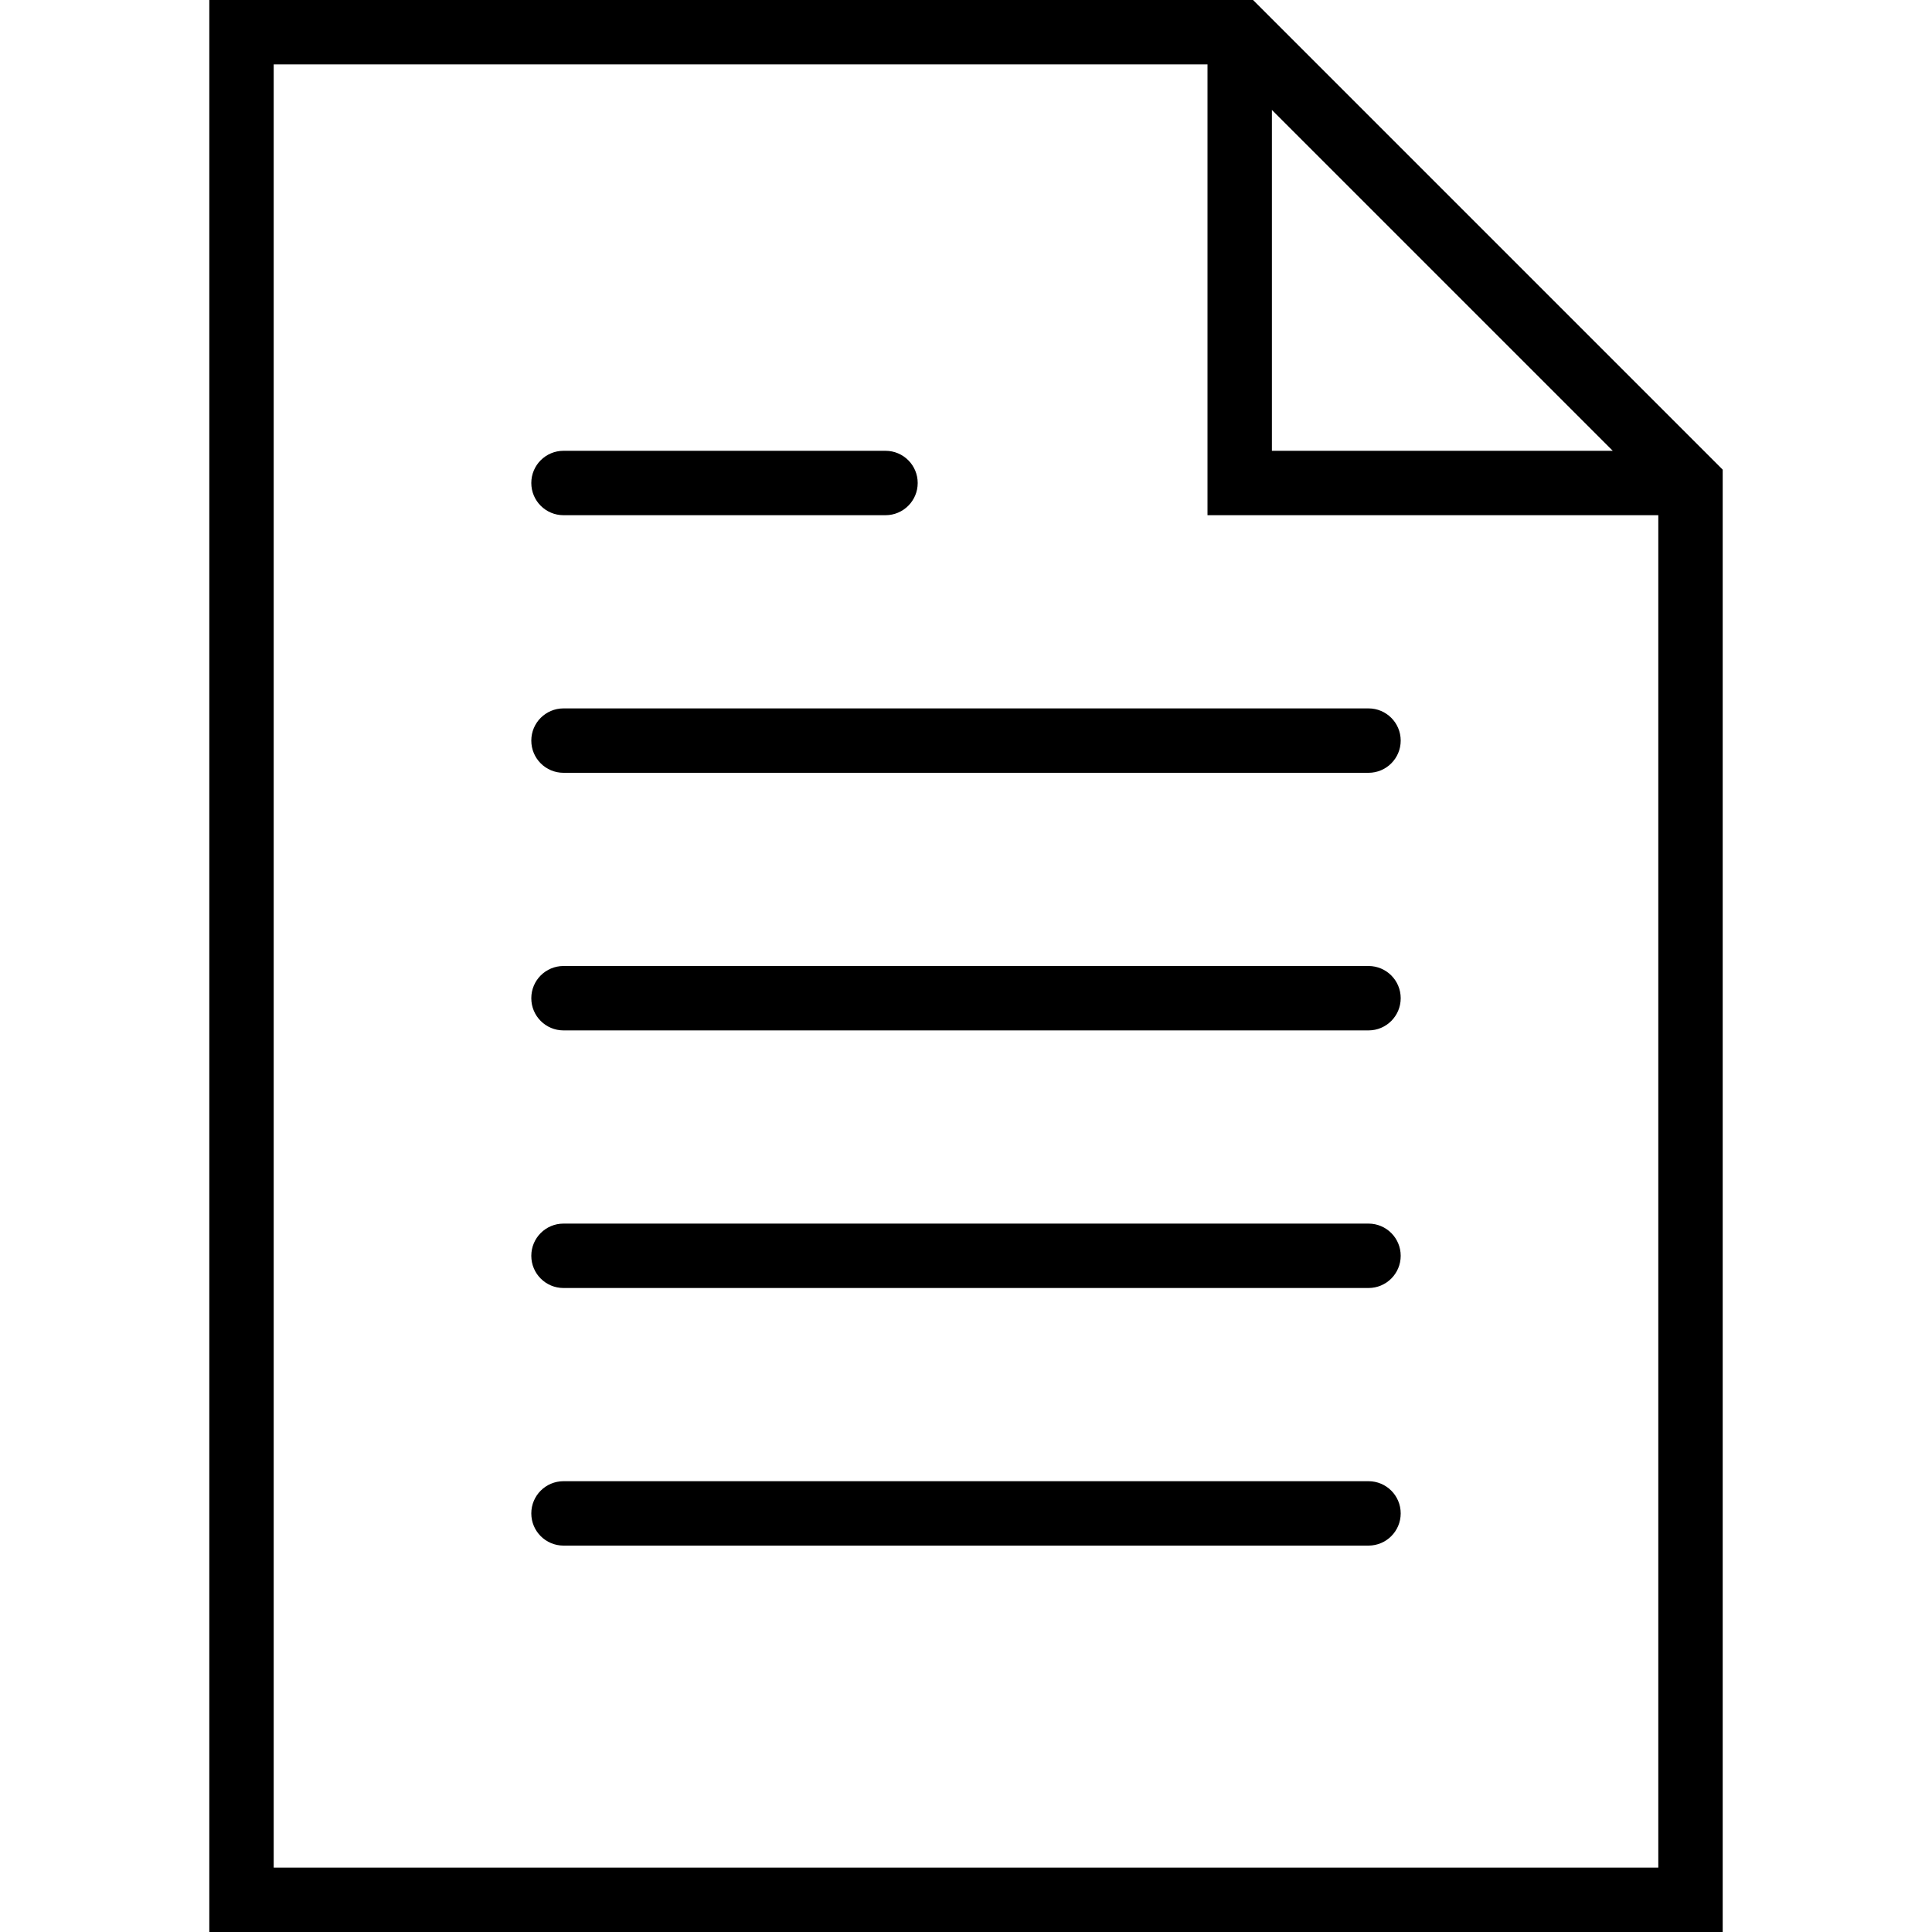
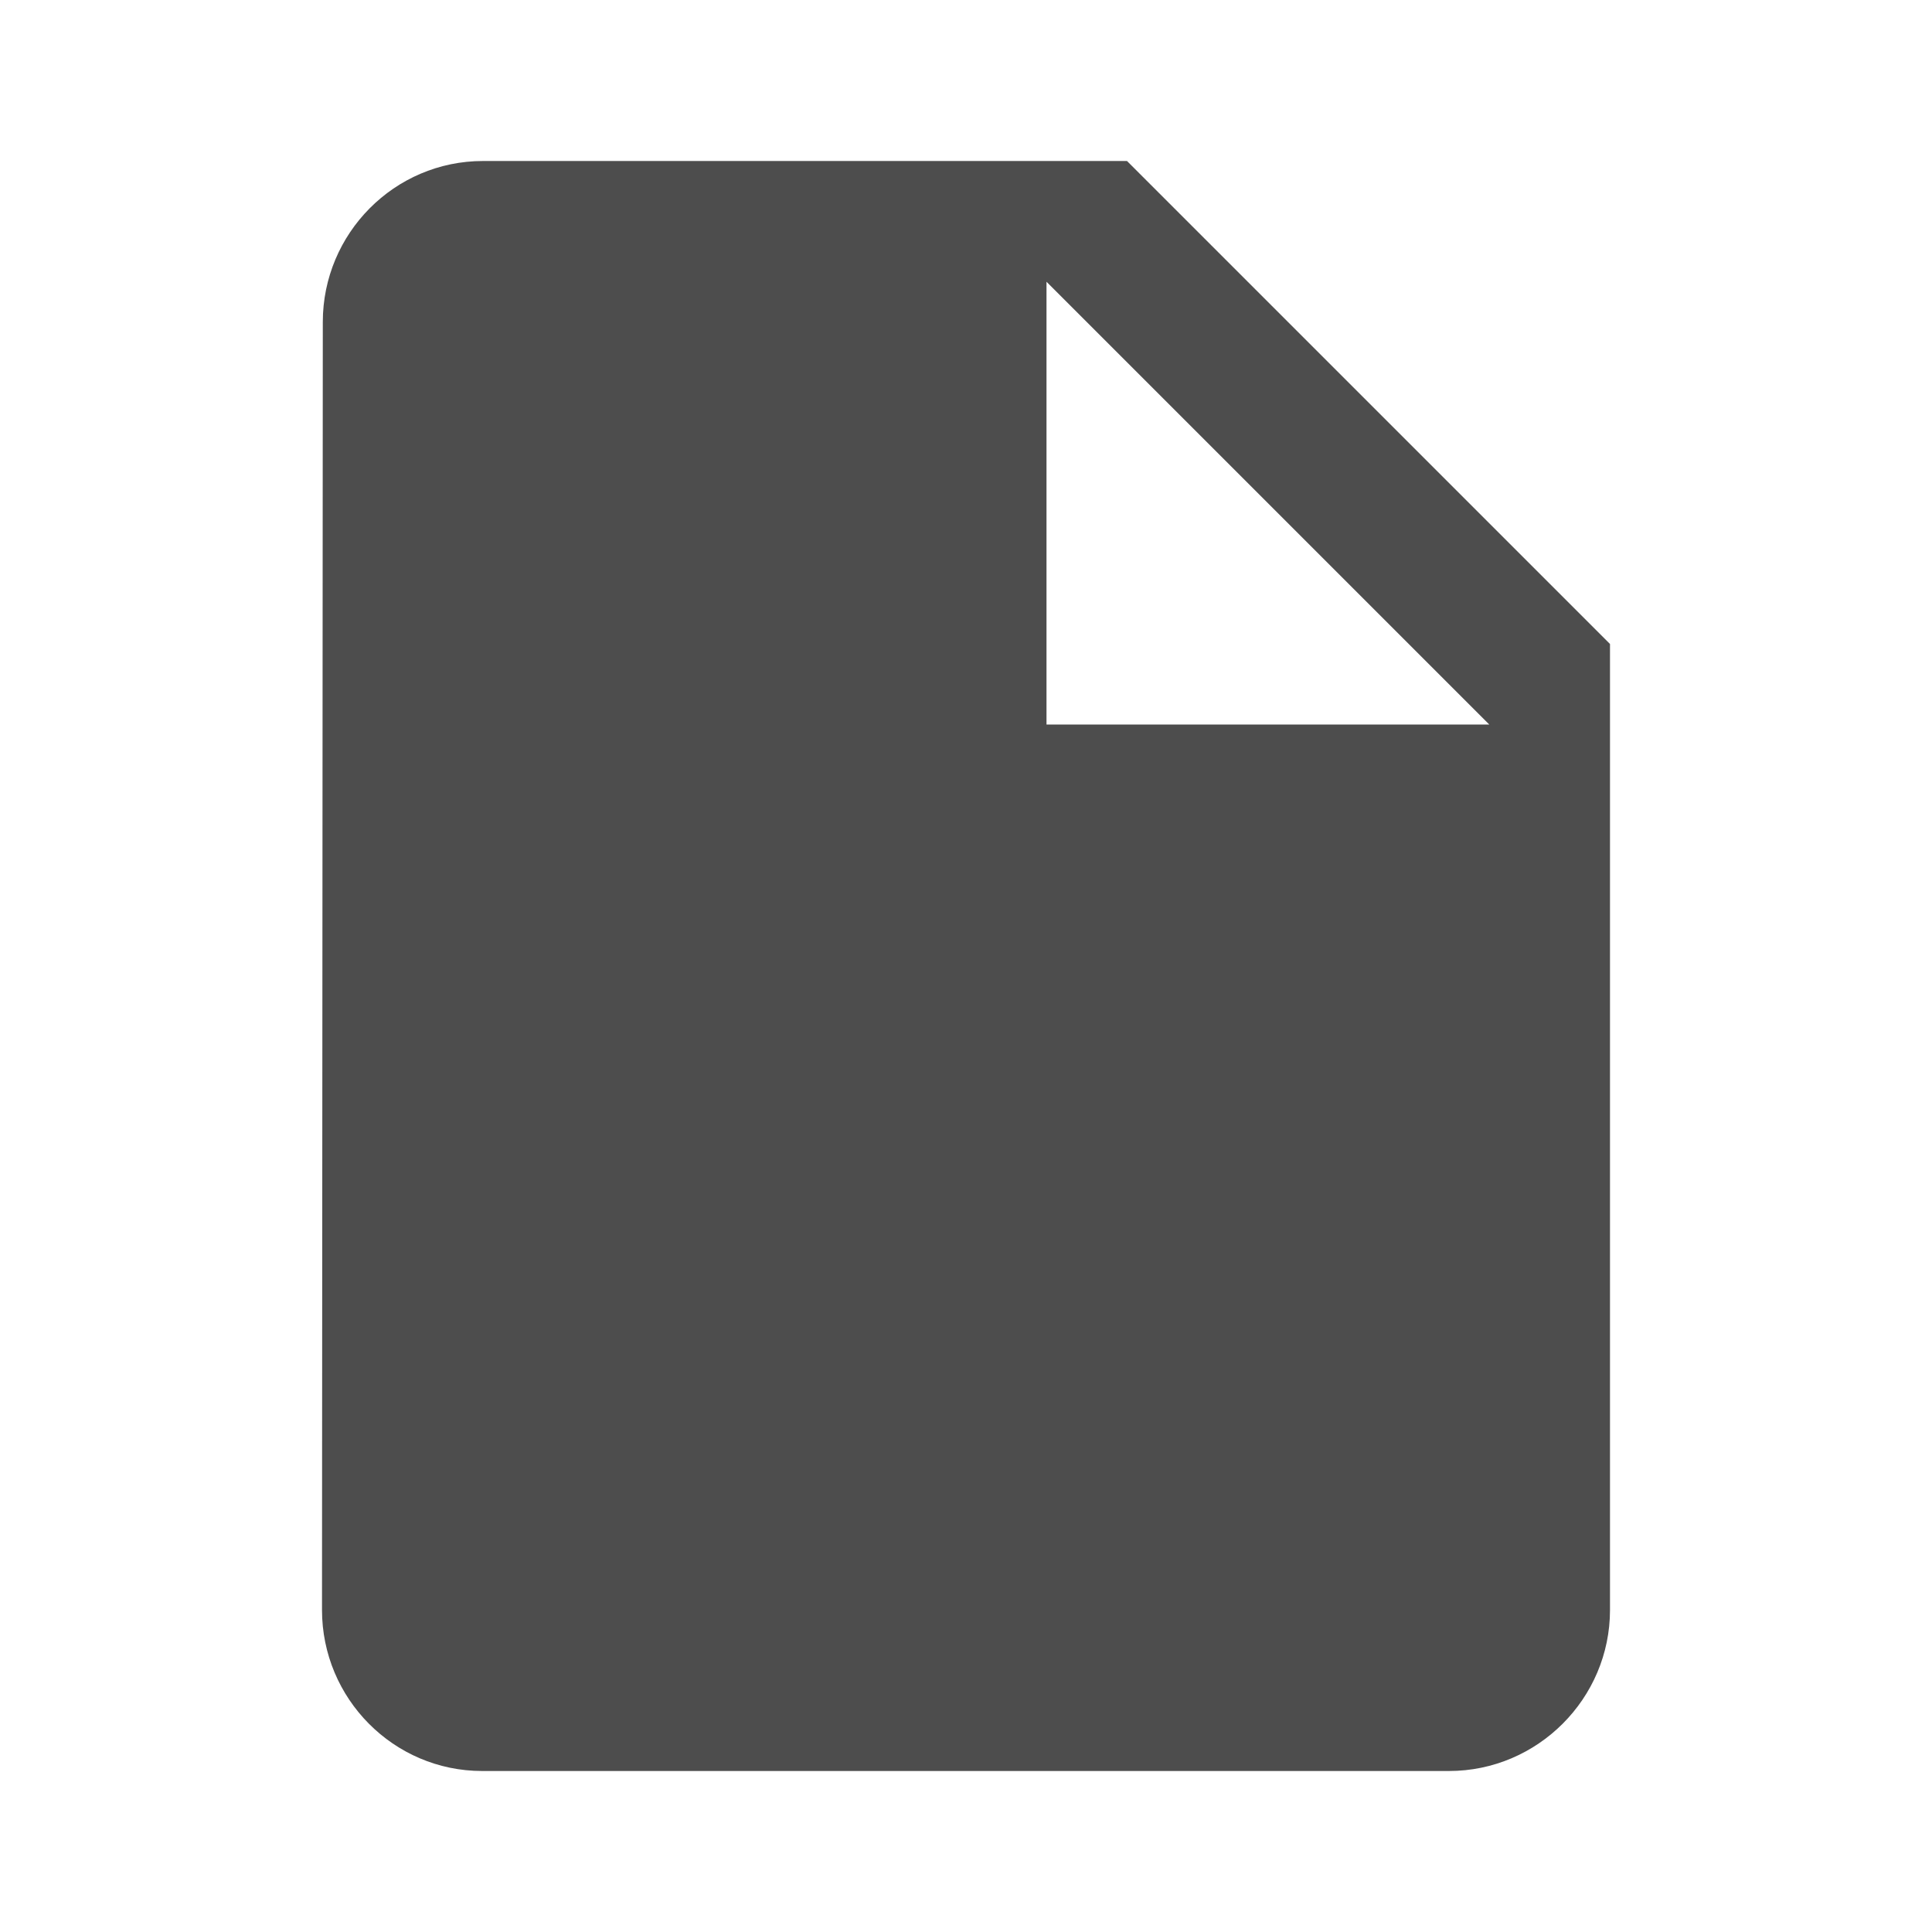
- <svg xmlns="http://www.w3.org/2000/svg" x="0px" y="0px" viewBox="0 0 60 60" style="enable-background:new 0 0 60 60;" xml:space="preserve">
-   <g>
-     <path d="M42.5 22h-25c-0.552 0-1 0.447-1 1s0.448 1 1 1h25c0.552 0 1-0.447 1-1S43.052 22 42.5 22z" />
-     <path d="M17.5 16h10c0.552 0 1-0.447 1-1s-0.448-1-1-1h-10c-0.552 0-1 0.447-1 1S16.948 16 17.5 16z" />
-     <path d="M42.5 30h-25c-0.552 0-1 0.447-1 1s0.448 1 1 1h25c0.552 0 1-0.447 1-1S43.052 30 42.5 30z" />
-     <path d="M42.5 38h-25c-0.552 0-1 0.447-1 1s0.448 1 1 1h25c0.552 0 1-0.447 1-1S43.052 38 42.5 38z" />
-     <path d="M42.5 46h-25c-0.552 0-1 0.447-1 1s0.448 1 1 1h25c0.552 0 1-0.447 1-1S43.052 46 42.5 46z" />
-     <path d="M38.914 0H6.5v60h47V14.586L38.914 0z M39.5 3.414L50.086 14H39.5V3.414z M8.5 58V2h29v14h14v42H8.5z" />
-   </g>
-   <g />
-   <g />
-   <g />
-   <g />
-   <g />
-   <g />
-   <g />
-   <g />
-   <g />
-   <g />
-   <g />
-   <g />
-   <g />
-   <g />
-   <g />
+ <svg xmlns="http://www.w3.org/2000/svg" width="24" height="24" viewBox="0 0 24 24" id="svg2" version="1.1">
+   <defs id="defs8" />
+   <path d="M6 2c-1.1 0-1.99.9-1.99 2L4 20c0 1.1.89 2 1.99 2H18c1.1 0 2-.9 2-2V8l-6-6H6zm7 7V3.5L18.5 9H13z" id="path4" style="fill:#4d4d4d" />
</svg>
